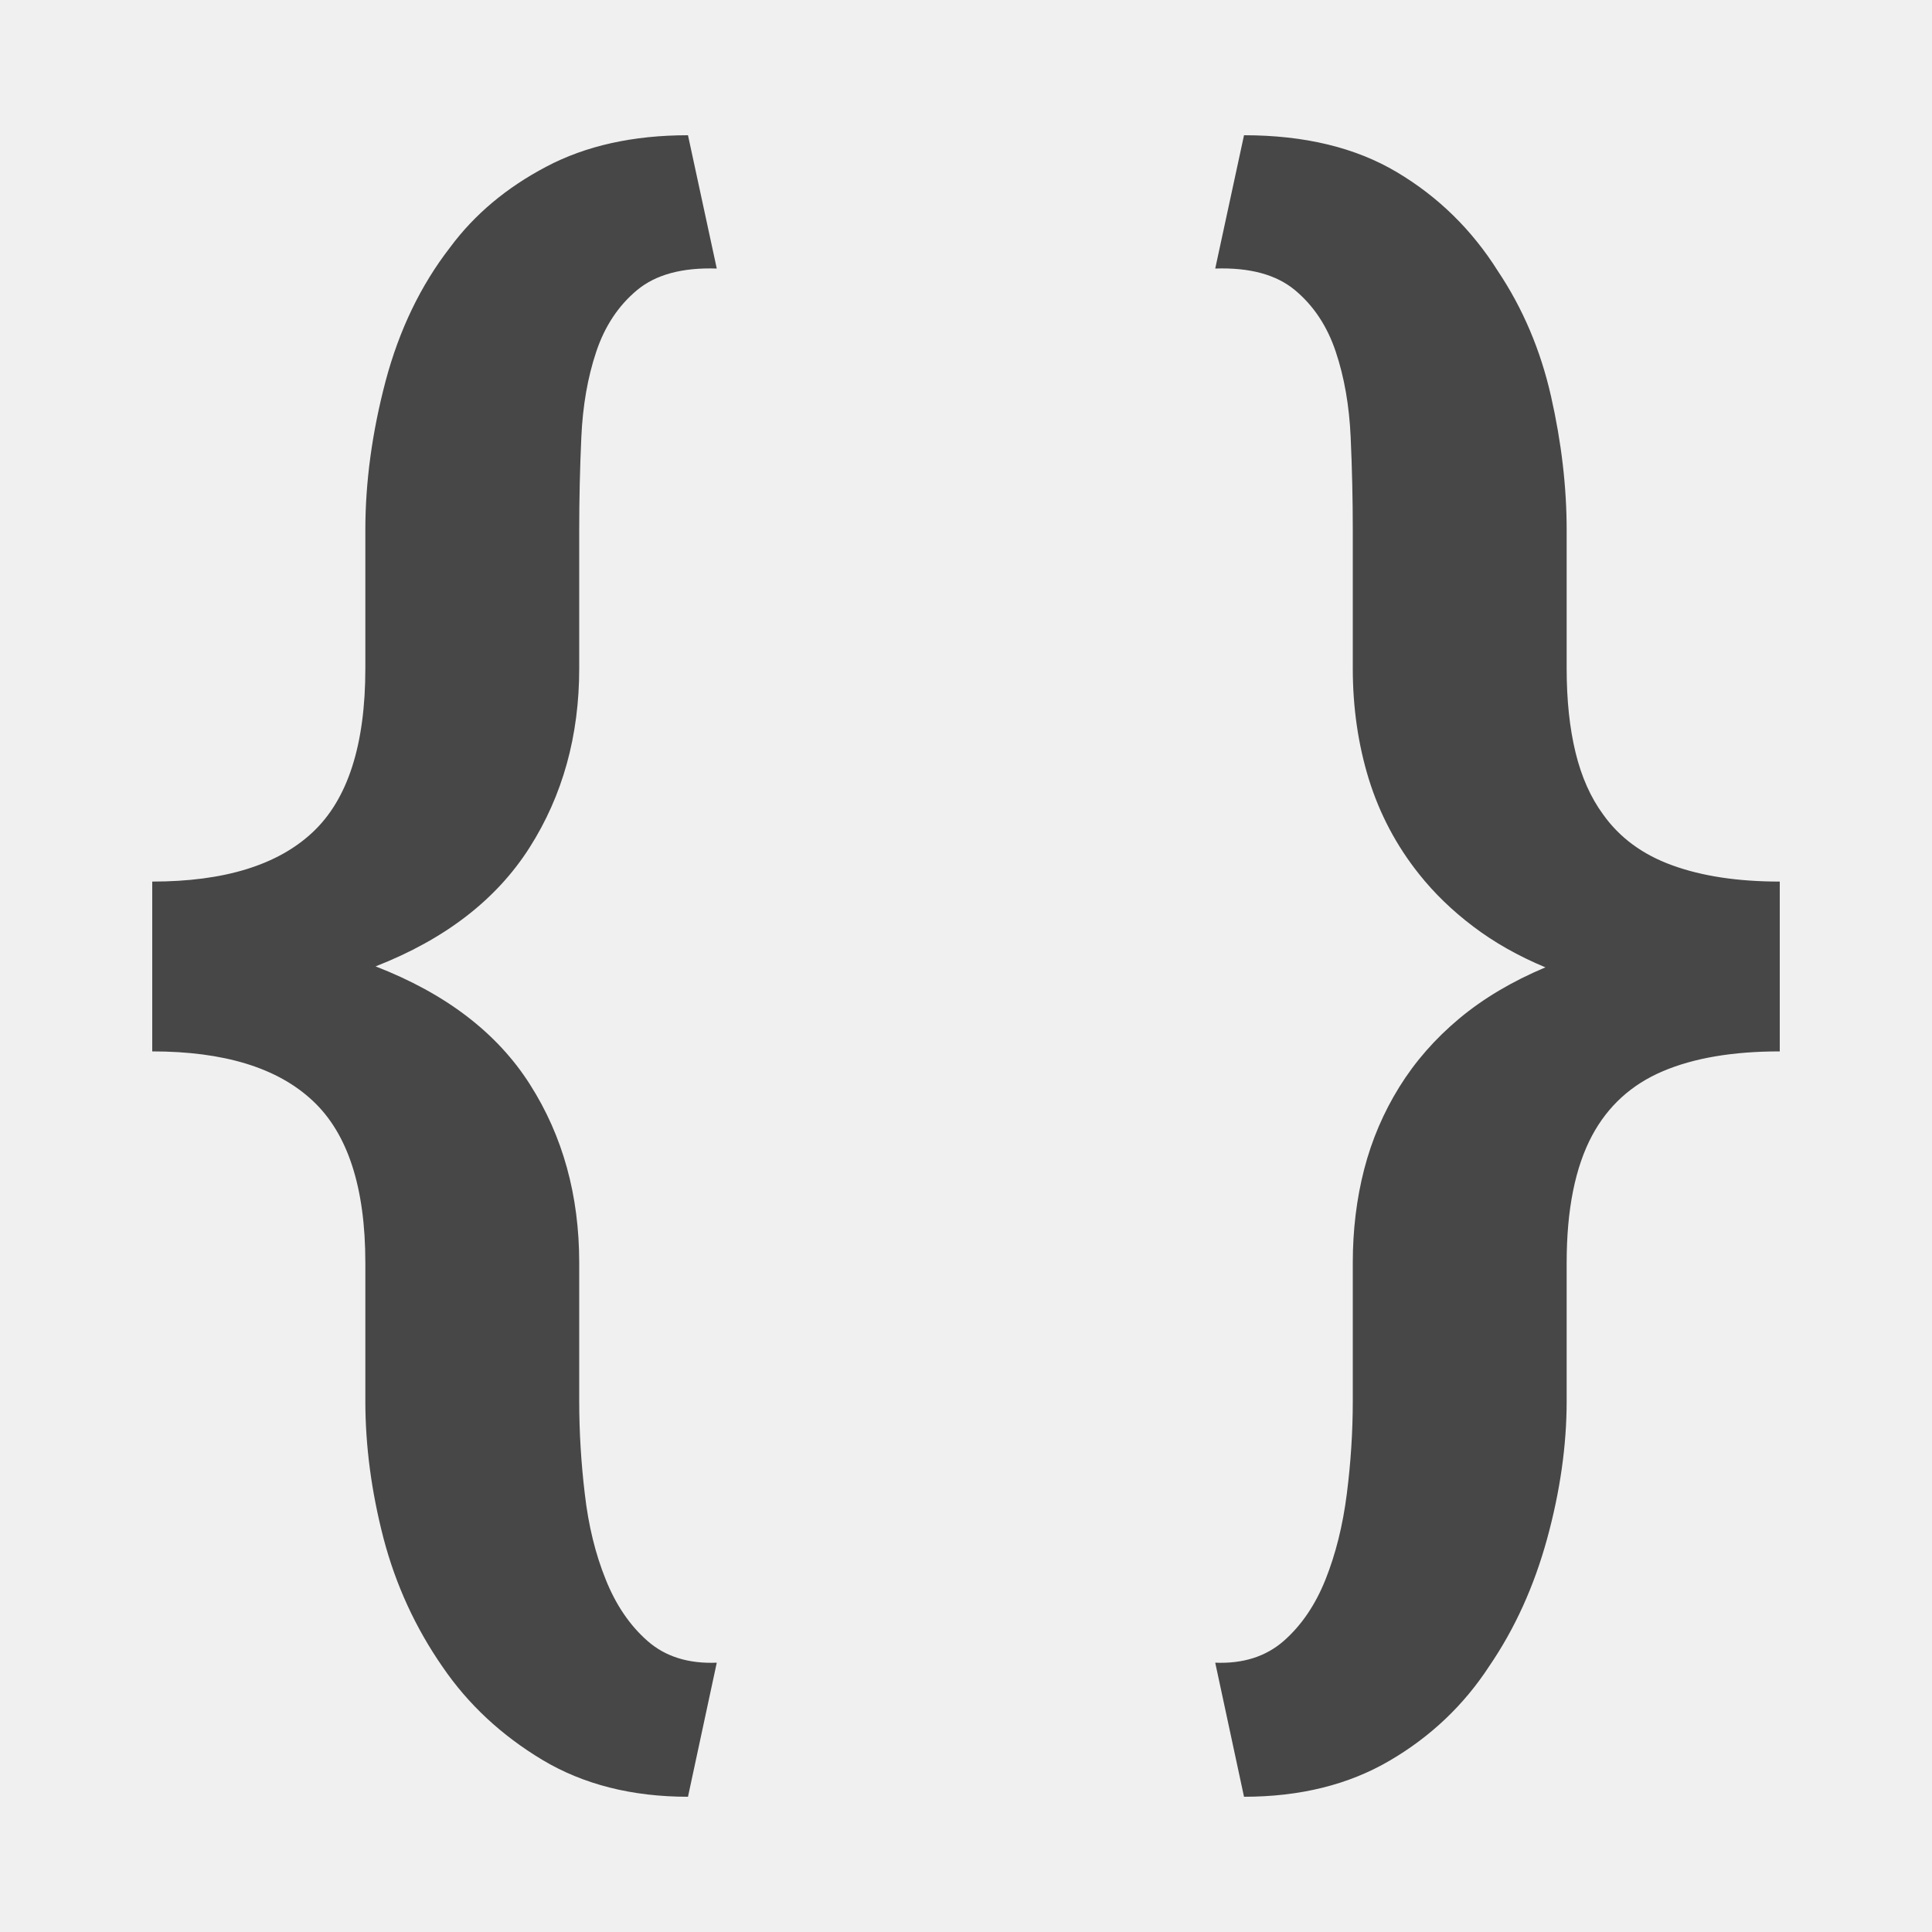
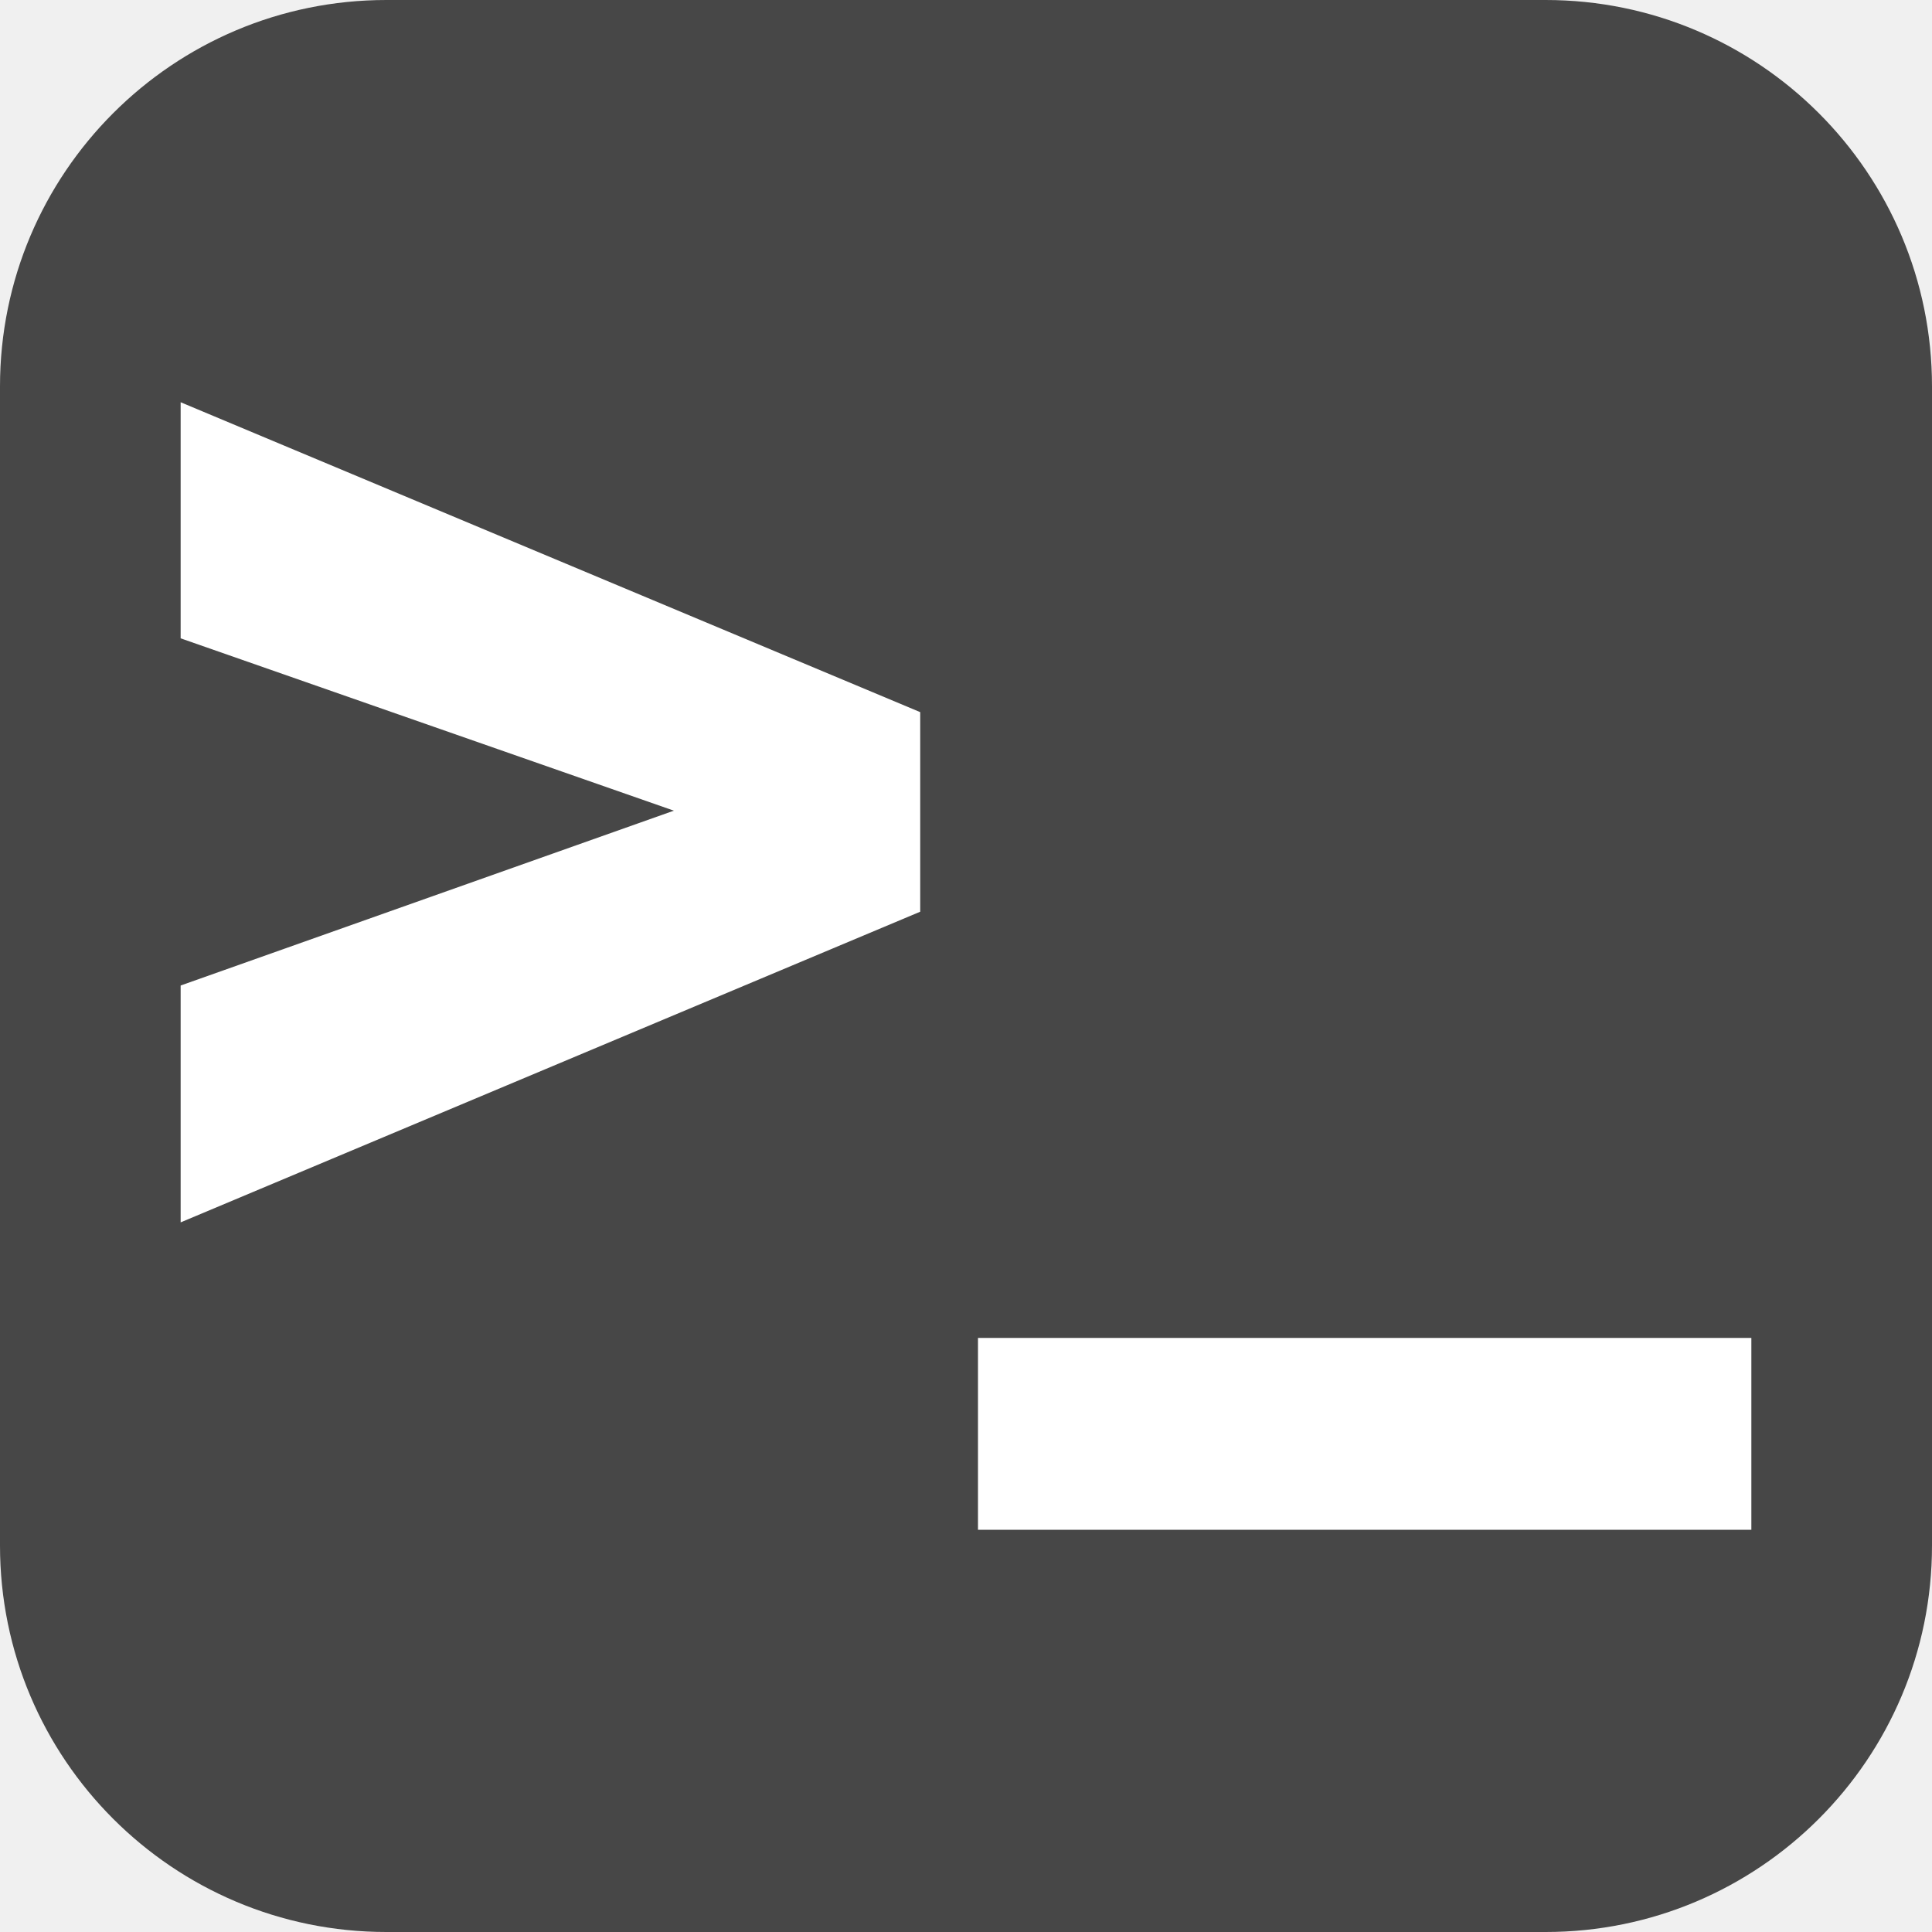
<svg xmlns="http://www.w3.org/2000/svg" width="256" height="256" viewBox="0 0 100 100">
  <style>
- path { fill: #474747; }
+ path { fill: #fff; }
+ rect { fill: #474747; }
@media (prefers-color-scheme: dark) {
-   path { fill: #c7c7c7; }
+   path { fill: #3c3c3c; }
+   rect { fill: #c7c7c7; }
}
</style>
-   <path d="M35.61 93.00L35.61 93.00L37.10 86.06Q34.90 86.15 33.52 84.94Q32.14 83.73 31.35 81.75L31.35 81.75Q30.55 79.77 30.27 77.33Q29.98 74.90 29.98 72.52L29.98 72.52L29.98 65.36Q29.98 60.13 27.43 56.13Q24.89 52.13 19.44 50.02L19.44 50.02Q24.84 47.91 27.41 43.87Q29.98 39.83 29.98 34.60L29.98 34.60L29.98 27.43Q29.98 25.06 30.09 22.62Q30.20 20.18 30.86 18.21L30.86 18.21Q31.52 16.23 32.97 15.02Q34.42 13.81 37.10 13.90L37.10 13.90L35.61 7.00Q31.35 7.00 28.27 8.63Q25.19 10.25 23.30 12.80L23.30 12.80Q21.02 15.74 19.96 19.72Q18.91 23.70 18.91 27.43L18.91 27.43L18.91 34.60Q18.91 40.53 16.18 43.08Q13.46 45.63 7.88 45.63L7.88 45.63L7.88 54.42Q13.46 54.42 16.18 56.97Q18.91 59.51 18.91 65.36L18.91 65.36L18.91 72.52Q18.91 75.99 19.85 79.62Q20.80 83.24 22.91 86.28L22.91 86.28Q24.89 89.18 28.07 91.09Q31.26 93.00 35.61 93.00ZM62.90 86.06L62.90 86.06L64.39 93.00Q68.74 93.00 71.93 91.13Q75.11 89.27 77.09 86.23L77.09 86.23Q79.07 83.33 80.08 79.64Q81.09 75.95 81.09 72.52L81.09 72.52L81.09 65.36Q81.09 63.29 81.42 61.65Q81.75 60.00 82.41 58.77L82.41 58.77Q83.64 56.48 86.06 55.45Q88.47 54.42 92.12 54.42L92.12 54.42L92.12 45.63Q88.87 45.63 86.56 44.79Q84.26 43.96 82.98 42.16L82.98 42.16Q82.01 40.84 81.55 38.95Q81.09 37.06 81.09 34.60L81.09 34.60L81.09 27.43Q81.09 24.09 80.28 20.51Q79.47 16.93 77.53 14.03L77.53 14.03Q75.51 10.82 72.30 8.91Q69.09 7.00 64.39 7.00L64.39 7.00L62.90 13.90Q65.58 13.81 67.03 15.02Q68.48 16.23 69.14 18.21L69.14 18.21Q69.80 20.18 69.91 22.62Q70.02 25.06 70.02 27.43L70.02 27.43L70.02 34.60Q70.02 37.63 70.85 40.33Q71.69 43.03 73.44 45.23L73.44 45.23Q74.63 46.73 76.26 47.96Q77.88 49.19 79.99 50.07L79.99 50.07Q77.40 51.16 75.53 52.72Q73.66 54.28 72.43 56.26L72.43 56.26Q71.20 58.24 70.61 60.52Q70.02 62.81 70.02 65.36L70.02 65.36L70.02 72.52Q70.02 74.90 69.71 77.33Q69.40 79.77 68.61 81.75L68.61 81.75Q67.82 83.73 66.44 84.94Q65.05 86.15 62.90 86.06Z" />
+   <rect width="100" height="100" rx="20" />
+   <path d="M9.35 51.01L34.88 41.96L9.35 33.04L9.35 20.82L47.63 36.86L47.63 47.19L9.35 63.27L9.35 51.01ZM90.65 69.25L90.65 79.18L50.62 79.18L50.62 69.25L90.65 69.25Z" />
</svg>
